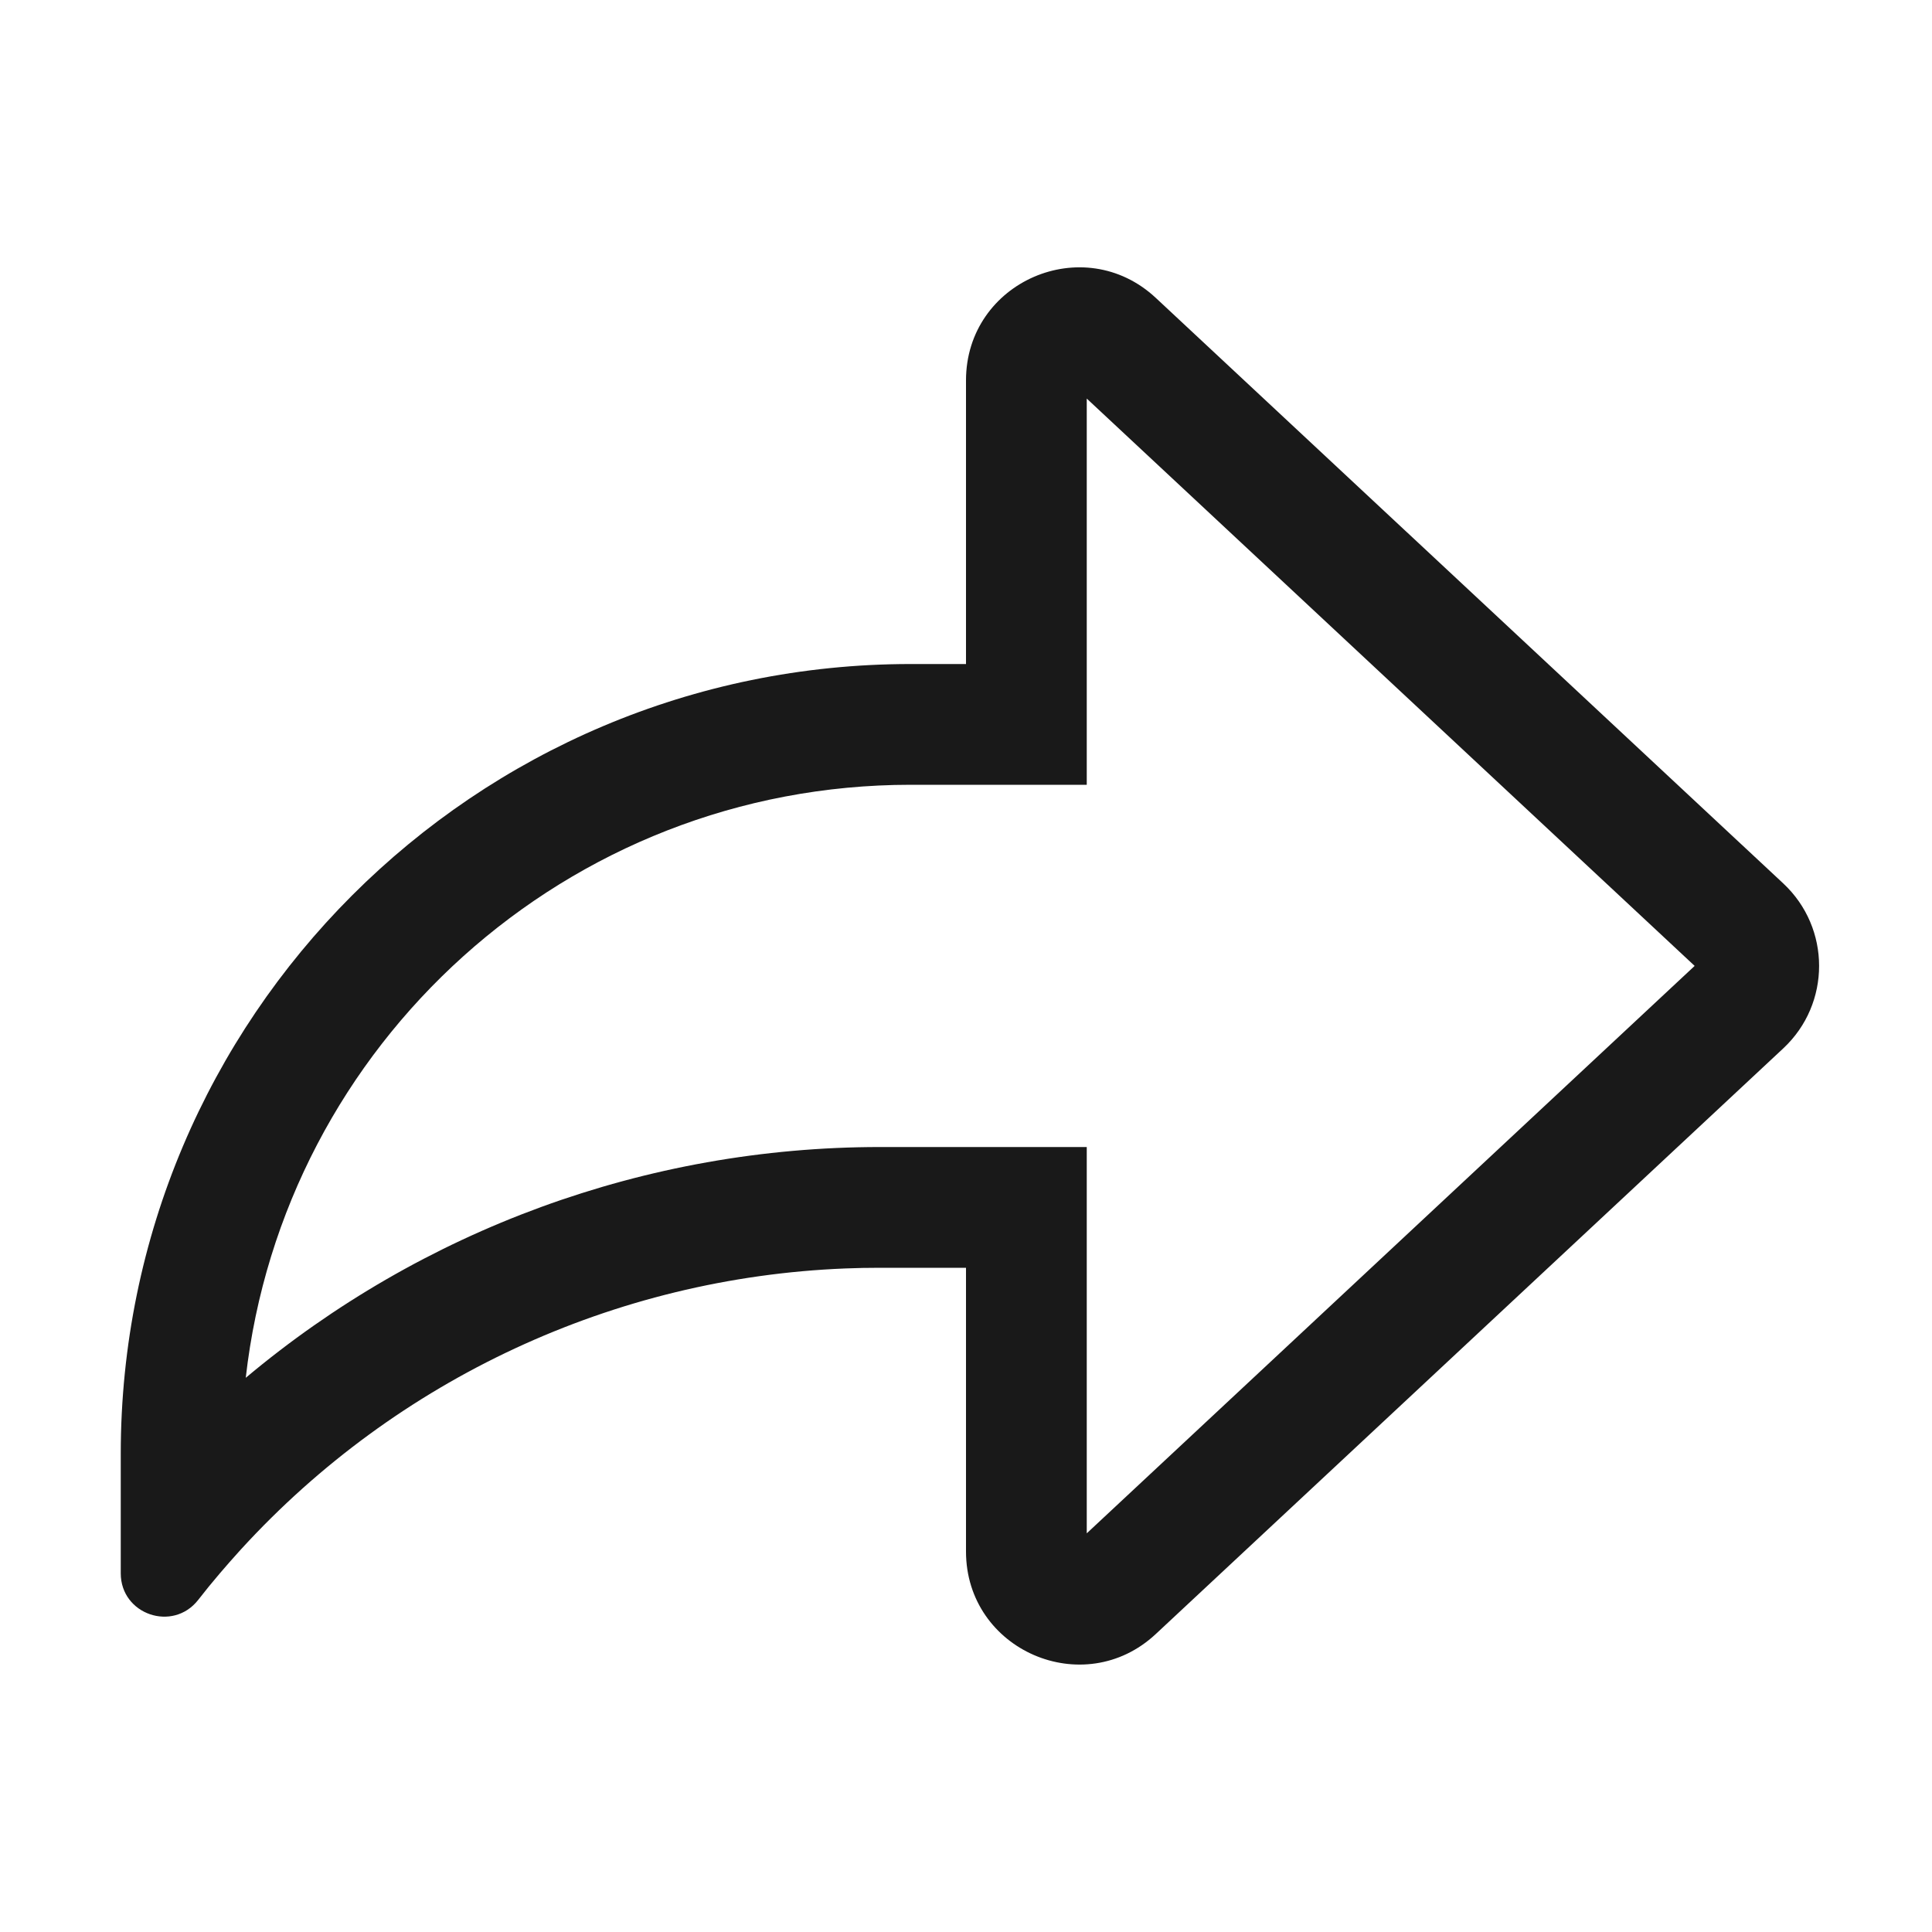
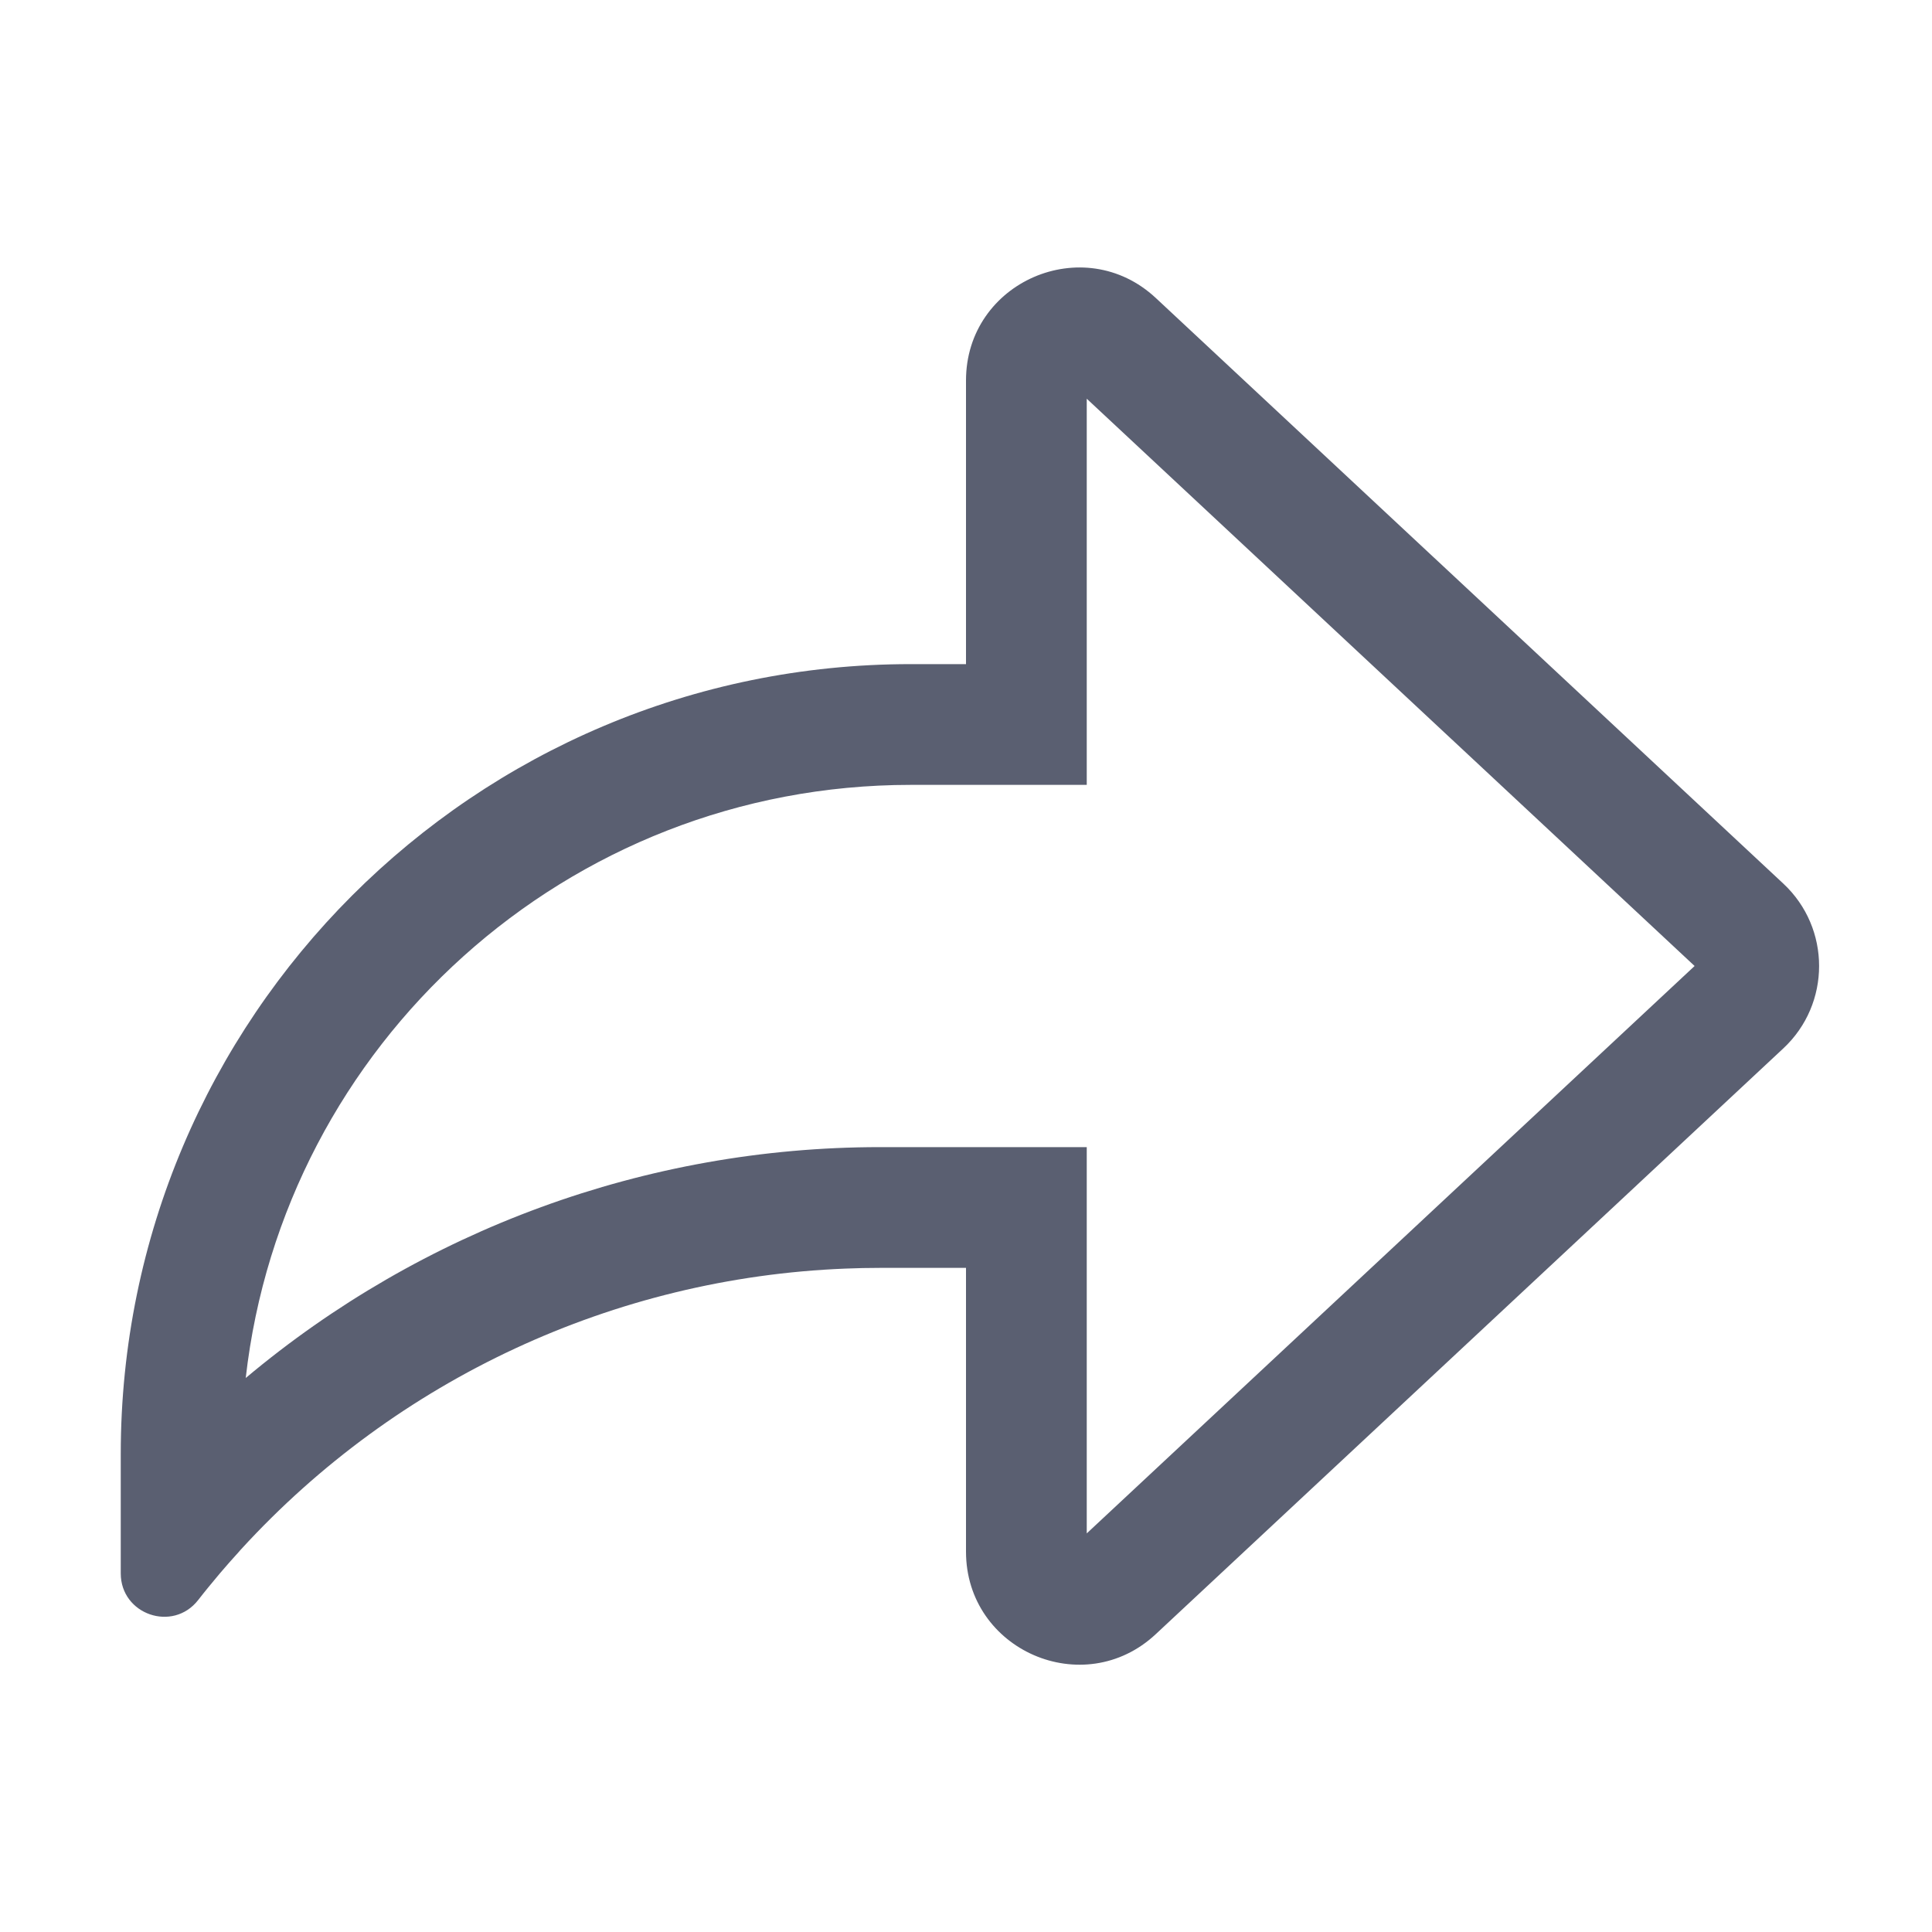
- <svg xmlns="http://www.w3.org/2000/svg" width="20" height="20" viewBox="0 0 20 20" fill="none">
-   <path d="M11.25 8.124L9.427 8.124C5.868 8.124 2.935 10.808 2.544 14.263C4.366 12.734 6.686 11.874 9.109 11.874L11.25 11.874L11.25 15.873L17.543 9.999L11.25 4.126L11.25 8.124ZM2.5 16.033C2.49 16.043 2.48 16.054 2.471 16.065C2.405 16.138 2.34 16.212 2.276 16.287C2.199 16.377 2.124 16.469 2.051 16.563C1.788 16.898 1.25 16.713 1.25 16.287L1.25 15.051C1.25 10.535 4.911 6.874 9.427 6.874L10 6.874L10 3.938C10 2.916 11.218 2.387 11.965 3.084L18.46 9.145C18.955 9.607 18.955 10.391 18.46 10.853L11.965 16.915C11.219 17.612 10 17.083 10 16.061L10 13.124L9.109 13.124C8.989 13.124 8.869 13.126 8.75 13.131C6.359 13.226 4.11 14.275 2.5 16.033Z" fill="black" fill-opacity="0.9" />
+ <svg xmlns="http://www.w3.org/2000/svg" width="16" height="16" viewBox="0 0 16 16" fill="none">
+   <path d="M9 6.5L7.542 6.5C4.694 6.5 2.348 8.648 2.035 11.412C3.493 10.188 5.349 9.5 7.287 9.5L9 9.5L9 12.699L14.034 8L9 3.302L9 6.5ZM2 12.827C1.992 12.836 1.984 12.844 1.977 12.853C1.924 12.911 1.872 12.97 1.821 13.03C1.76 13.103 1.699 13.176 1.641 13.251C1.431 13.52 1 13.371 1 13.03L1 12.042C1 8.429 3.929 5.5 7.542 5.5L8 5.5L8 3.151C8 2.334 8.975 1.911 9.572 2.468L14.768 7.317C15.164 7.686 15.164 8.314 14.768 8.683L9.572 13.533C8.975 14.091 8 13.667 8 12.85L8 10.5L7.287 10.5C7.191 10.5 7.096 10.502 7 10.506C5.087 10.582 3.288 11.421 2 12.827Z" fill="#030A26" fill-opacity="0.65" />
</svg>
